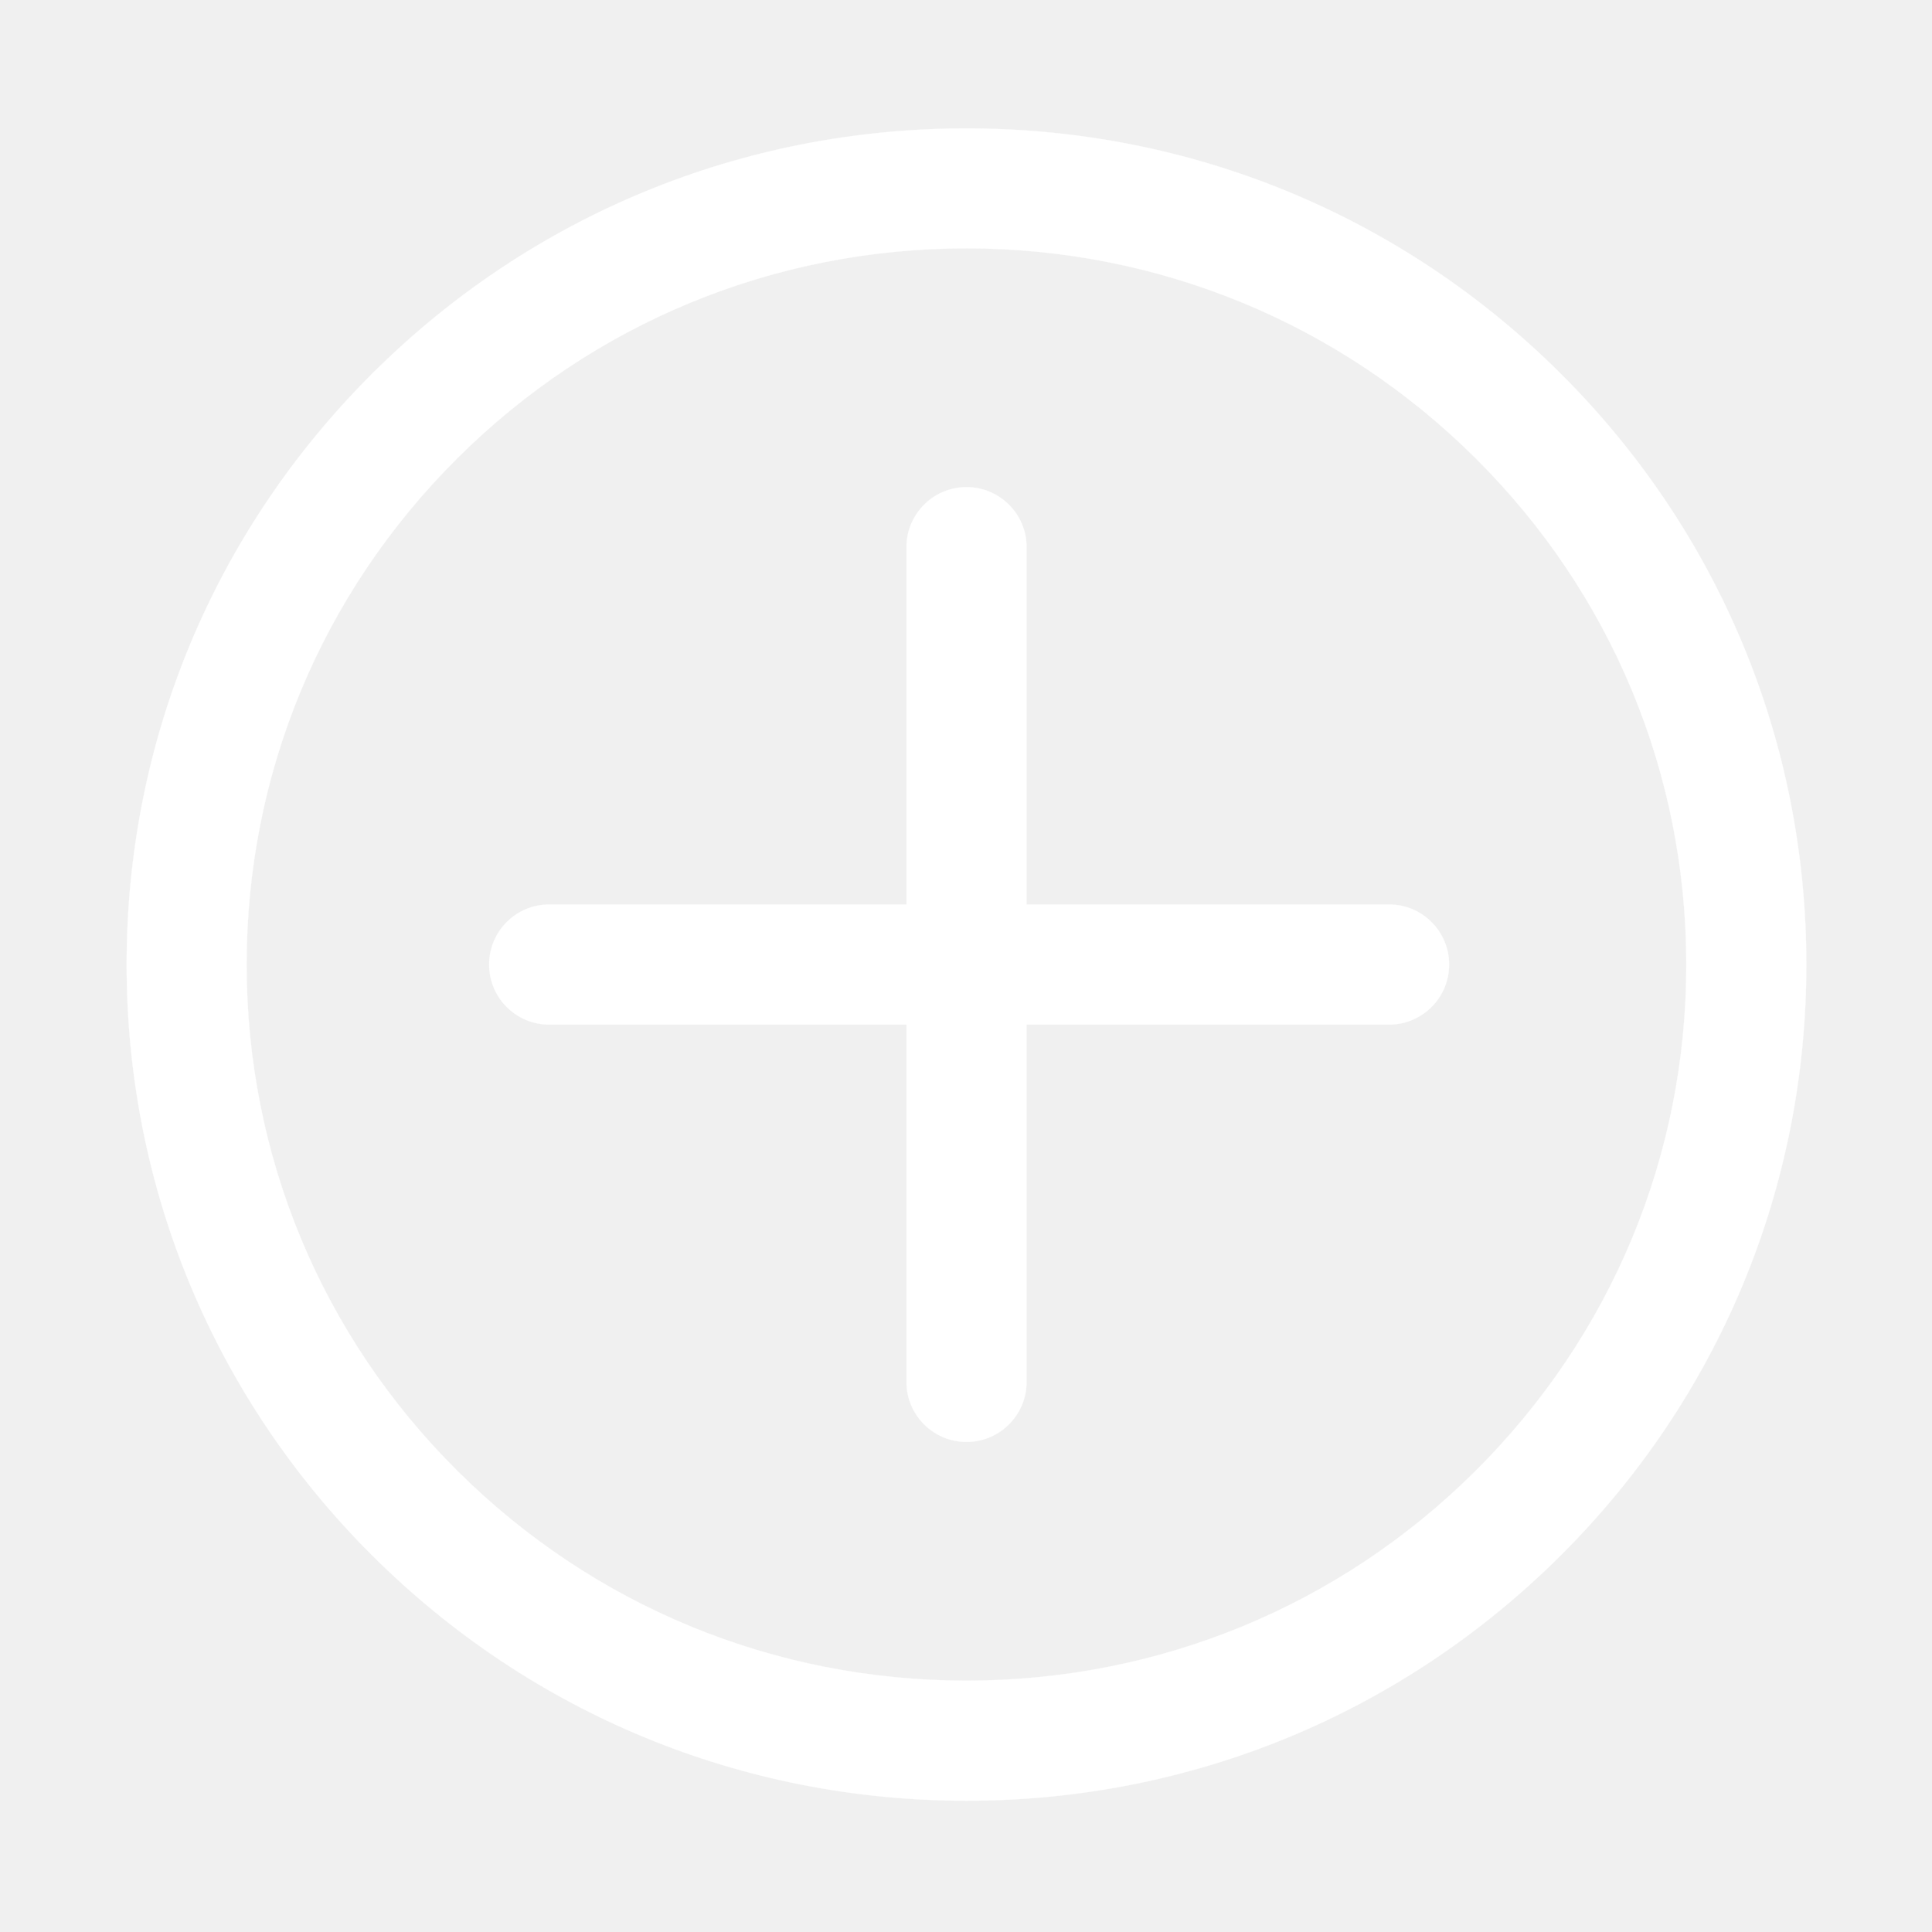
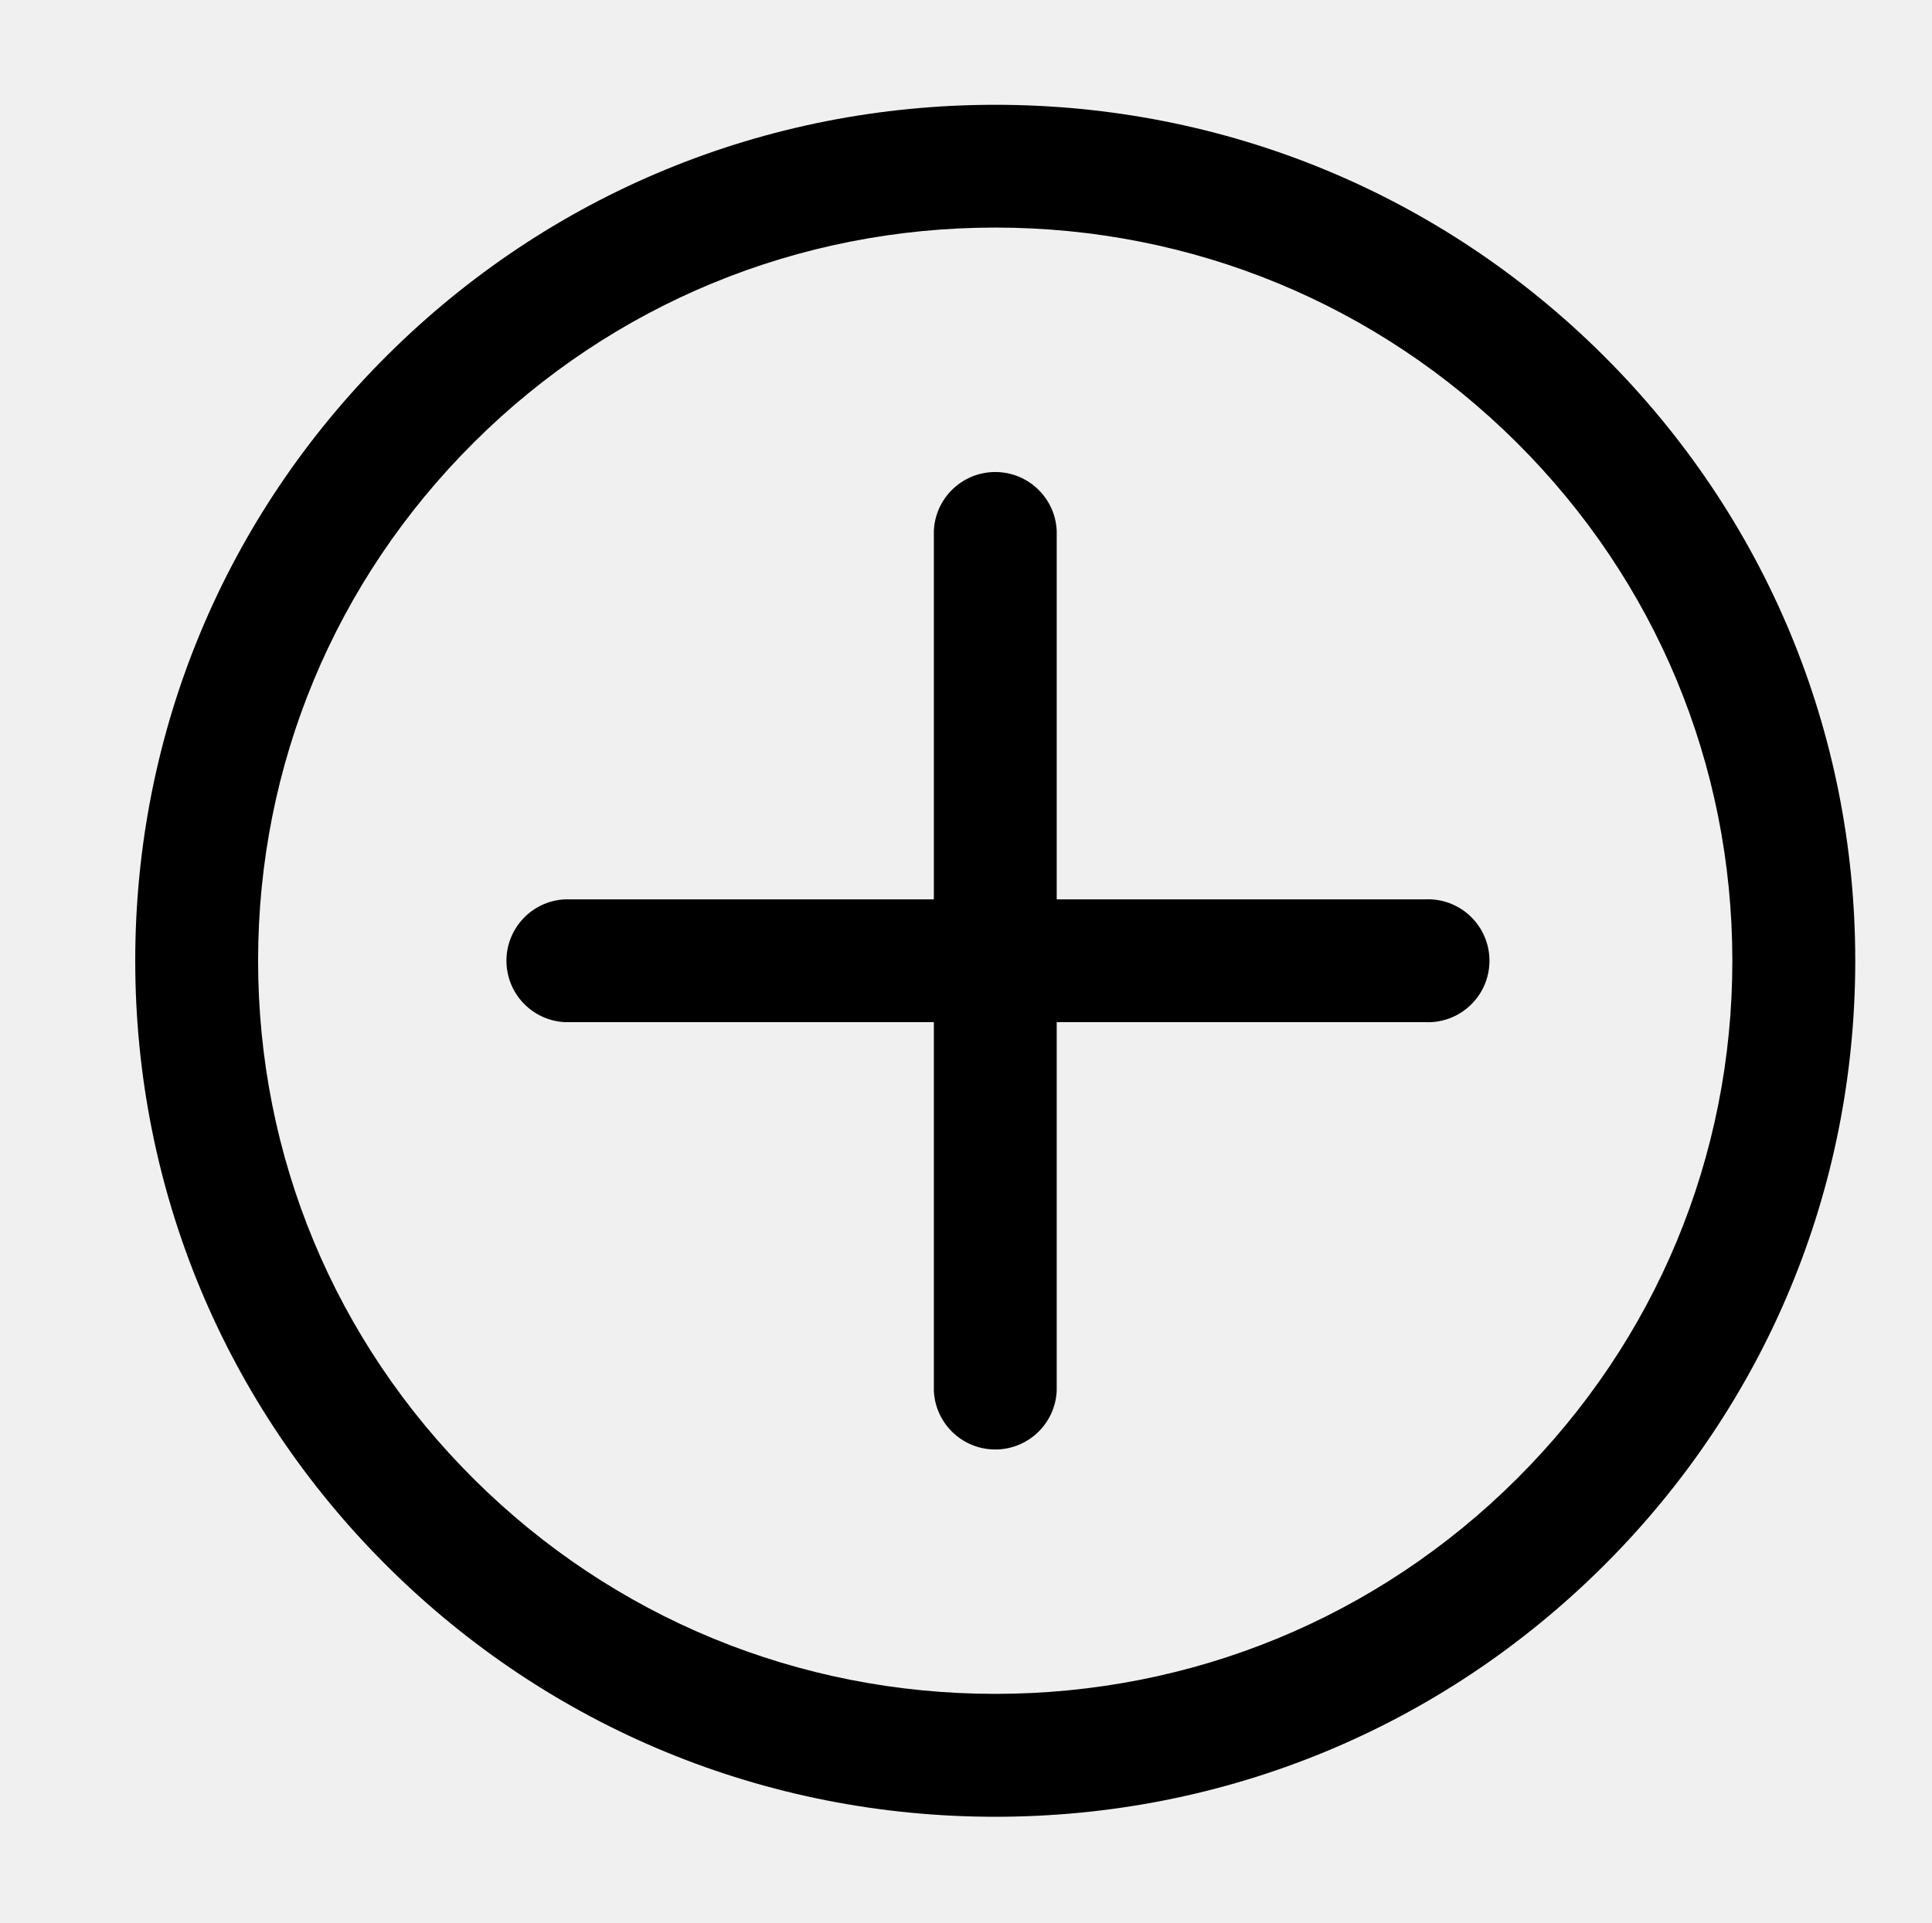
- <svg viewBox="0 0 1024 1024">
-   <path d="M512.277 954.412c-118.89 0-230.659-46.078-314.73-129.73S67.12 629.666 67.12 511.222s46.327-229.744 130.398-313.427 195.82-129.73 314.73-129.73 230.659 46.078 314.72 129.73S957.397 392.81 957.397 511.183 911.078 740.96 826.97 824.642s-195.8 129.77-314.692 129.77z m0-822.784c-101.972 0-197.809 39.494-269.865 111.222s-111.7 166.997-111.7 268.373 39.653 196.695 111.67 268.335S410.246 890.78 512.248 890.78s197.809-39.484 269.865-111.222 111.7-166.998 111.67-268.374c-0.03-101.375-39.654-196.665-111.67-268.303S614.22 131.628 512.277 131.628z m222.585 347.8H544.073V288.64c-0.76-17.561-15.613-31.18-33.173-30.419-16.495 0.714-29.704 13.924-30.419 30.419v190.787H289.703c-17.56 0.761-31.179 15.614-30.419 33.174 0.715 16.494 13.924 29.703 30.42 30.418H480.48v190.788c0.761 17.56 15.614 31.179 33.174 30.419 16.494-0.715 29.703-13.925 30.418-30.42V543.02h190.788c17.56 0.762 32.413-12.857 33.173-30.418 0.762-17.561-12.858-32.414-30.419-33.174a31.683 31.683 0 0 0-2.753 0z" fill="white" stroke="white" stroke-width="0.1" />
+ <svg xmlns="http://www.w3.org/2000/svg" width="891px" height="887px" viewBox="-70 0 1000 887" version="1.1">
+   <g id="页面-1" stroke="none" stroke-width="1" fill="none" fill-rule="evenodd">
+     <g id="svg_6" fill="currentColor" fill-rule="nonzero">
+       <path d="M445.157,886.347 C326.267,886.347 214.498,840.269 130.427,756.617 C46.356,672.965 0,561.601 0,443.157 C0,324.713 46.327,213.413 130.398,129.73 C214.469,46.047 326.218,0 445.128,0 C564.038,0 675.787,46.078 759.848,129.73 C843.909,213.382 890.277,324.745 890.277,443.118 C890.277,561.491 843.958,672.895 759.85,756.577 C675.742,840.259 564.05,886.347 445.158,886.347 L445.157,886.347 Z M445.157,63.563 C343.185,63.563 247.348,103.057 175.292,174.785 C103.236,246.513 63.592,341.782 63.592,443.158 C63.592,544.534 103.245,639.853 175.262,711.493 C247.279,783.133 343.126,822.715 445.128,822.715 C547.13,822.715 642.937,783.231 714.993,711.493 C787.049,639.755 826.693,544.495 826.663,443.119 C826.633,341.744 787.009,246.454 714.993,174.816 C642.977,103.178 547.1,63.563 445.157,63.563 Z M667.742,411.363 L476.953,411.363 L476.953,220.575 C476.193,203.014 461.34,189.395 443.78,190.156 C427.285,190.87 414.076,204.08 413.361,220.575 L413.361,411.362 L222.583,411.362 C205.023,412.123 191.404,426.976 192.164,444.536 C192.879,461.03 206.088,474.239 222.584,474.954 L413.36,474.954 L413.36,665.742 C414.121,683.302 428.974,696.921 446.534,696.161 C463.028,695.446 476.237,682.236 476.952,665.741 L476.952,474.955 L667.74,474.955 C685.3,475.717 700.153,462.098 700.913,444.537 C701.675,426.976 688.055,412.123 670.494,411.363 C669.577,411.323 668.658,411.323 667.741,411.363 L667.742,411.363 Z" id="IconButtonAdd" />
+     </g>
+   </g>
</svg>
